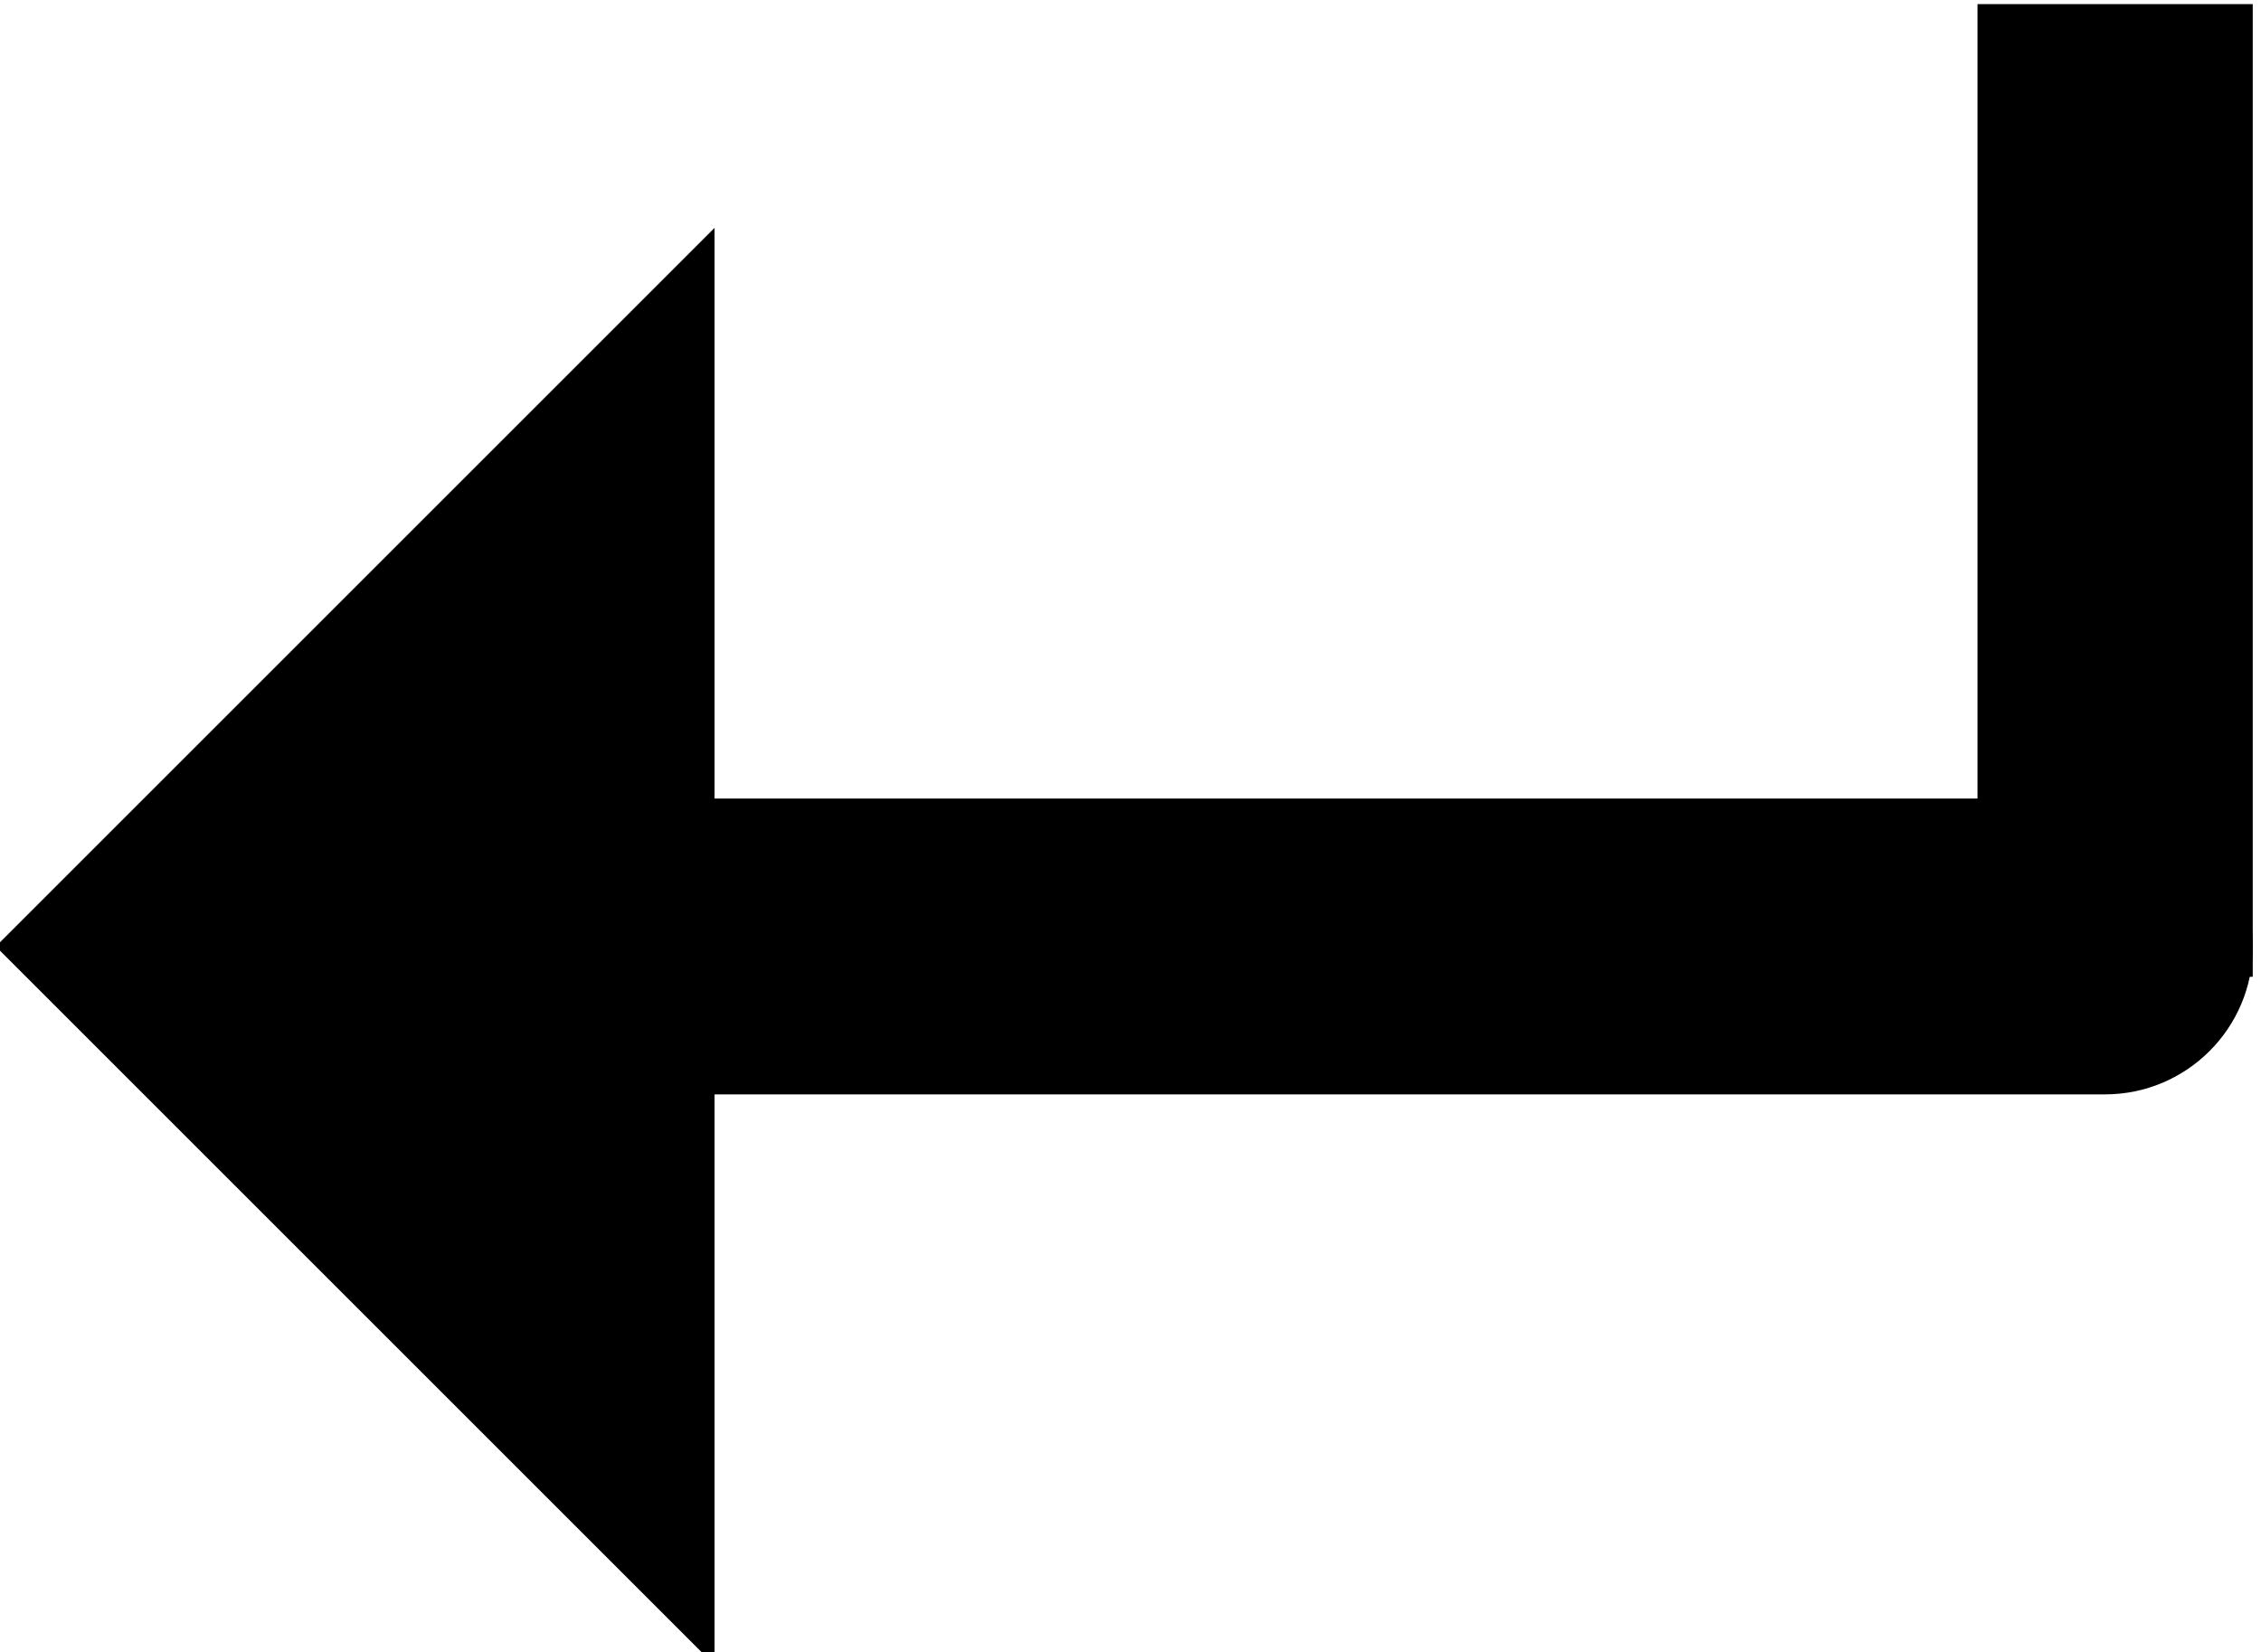
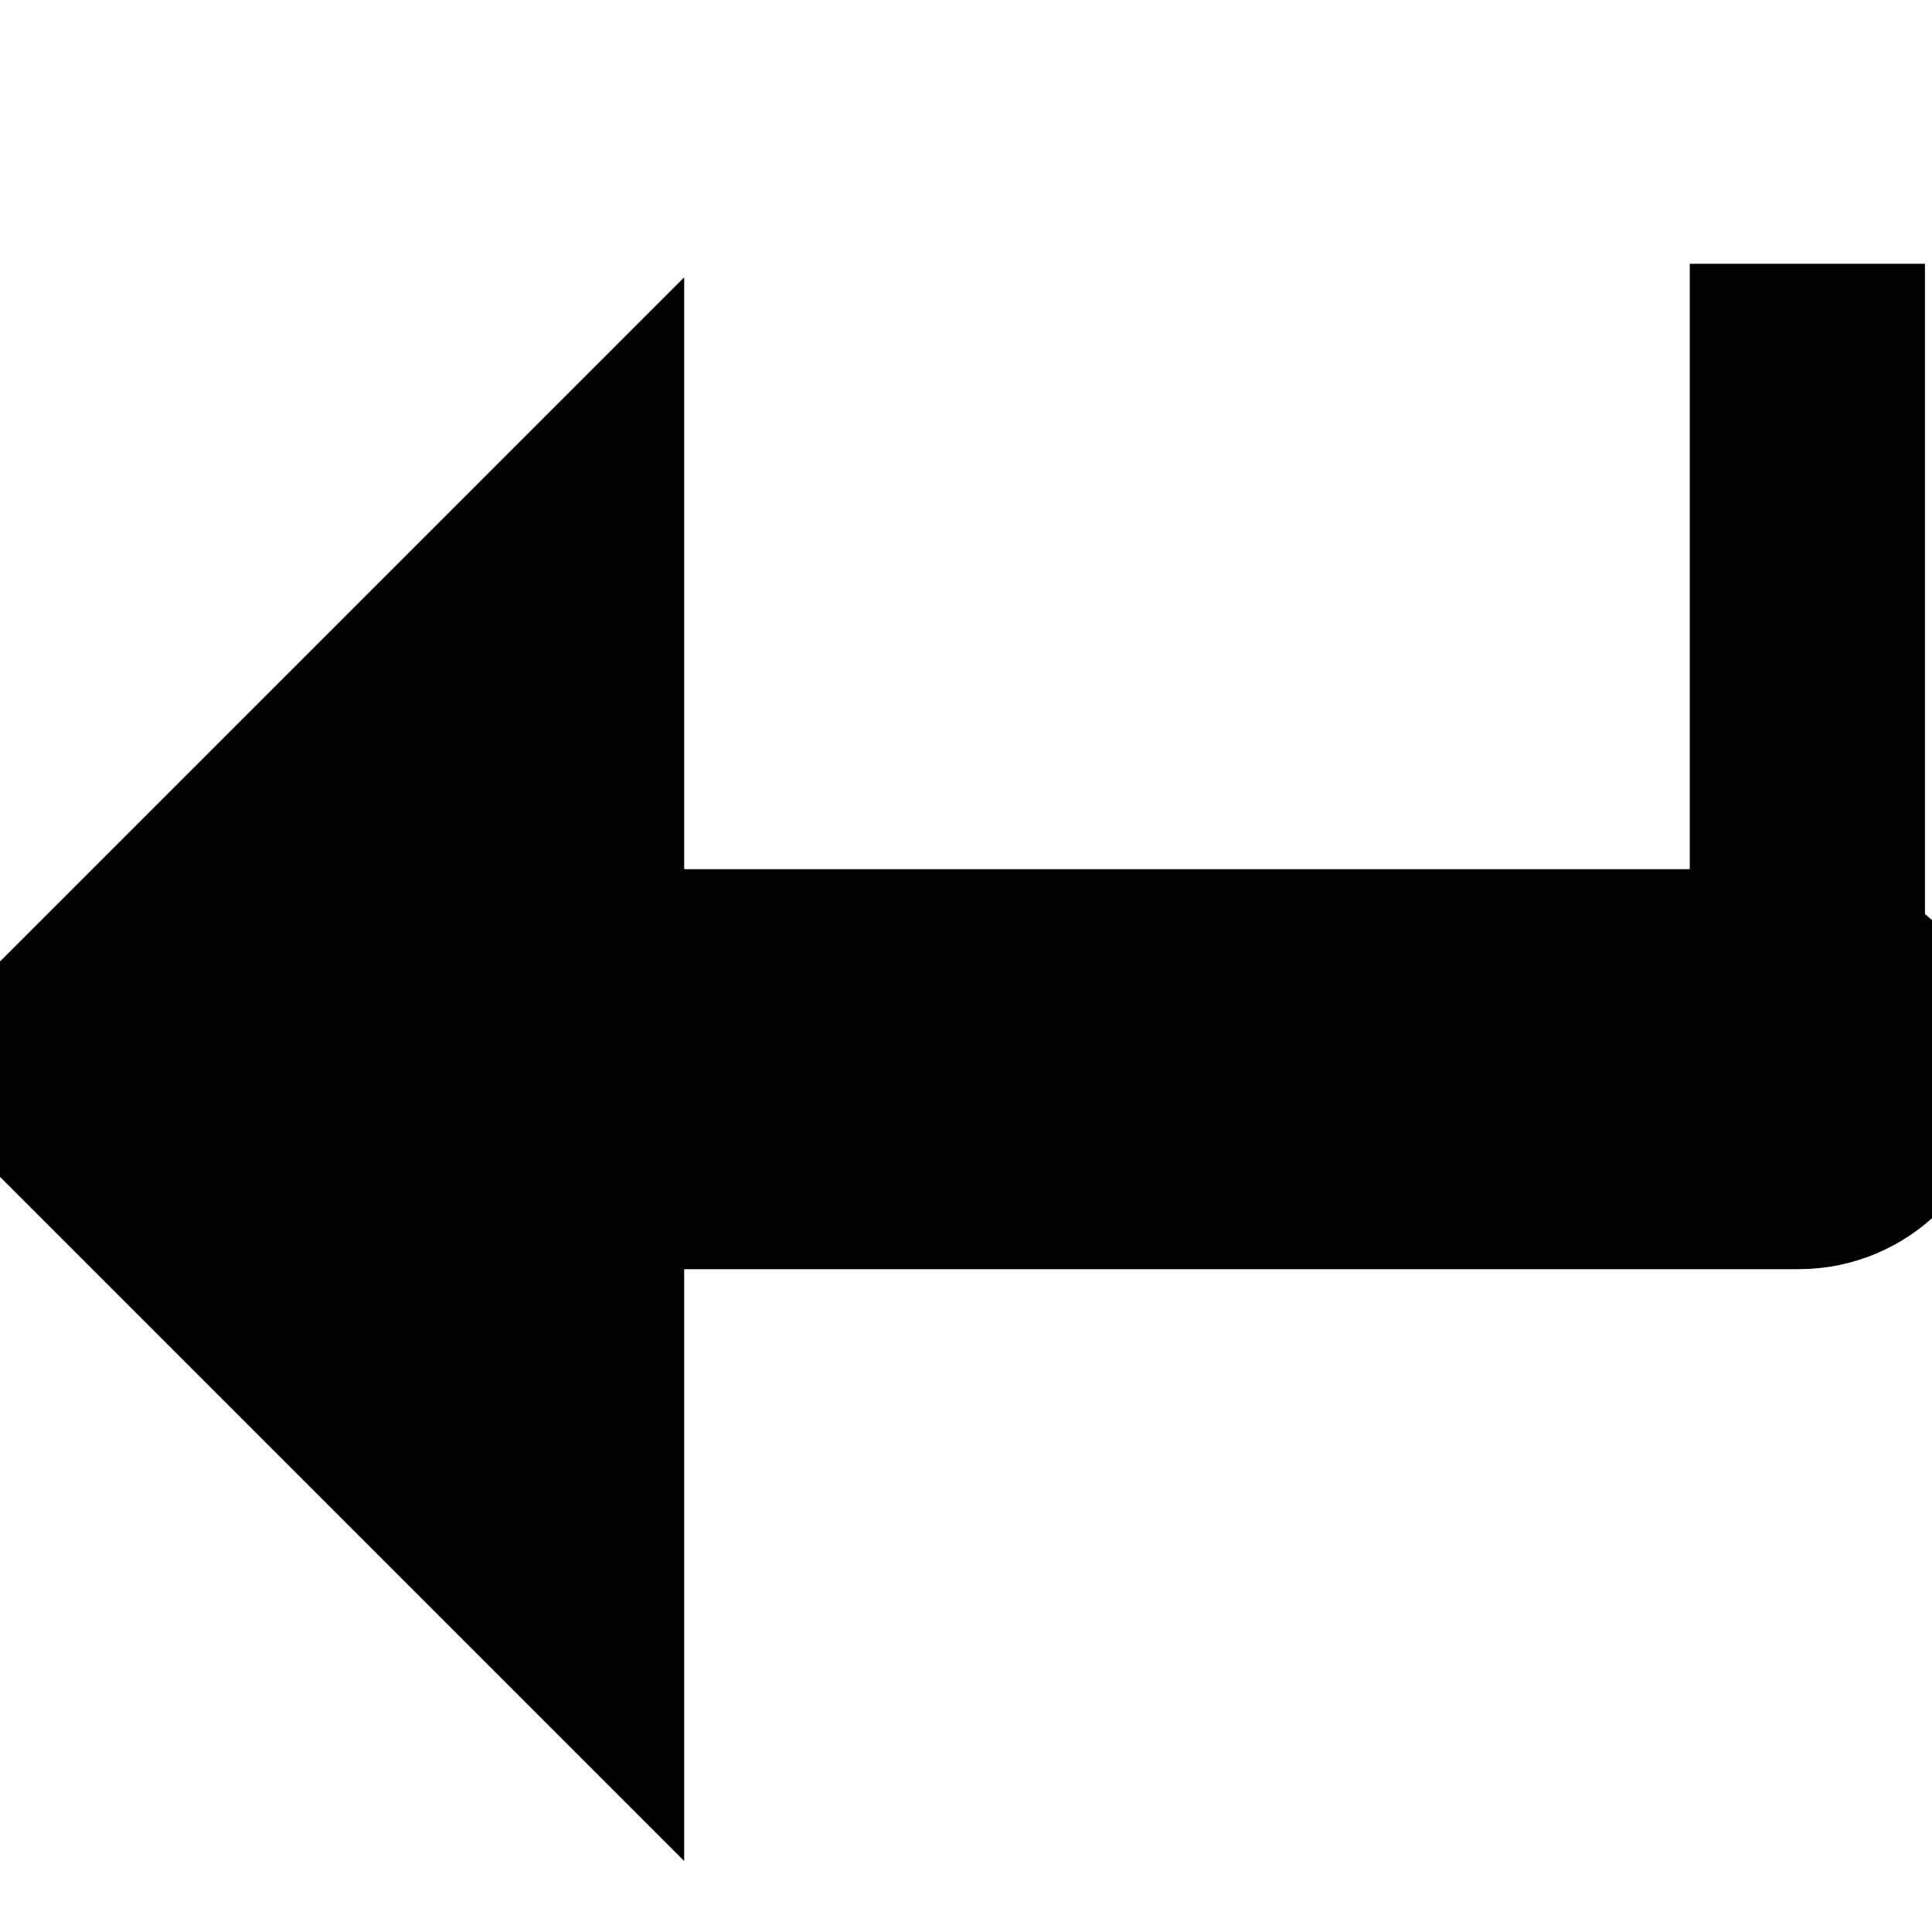
- <svg xmlns="http://www.w3.org/2000/svg" width="100%" height="100%" viewBox="296.994 344.25 139.652 102.027" preserveAspectRatio="xMidYMid meet">
+ <svg xmlns="http://www.w3.org/2000/svg" width="1em" height="1em" viewBox="296.994 344.25 139.652 102.027" preserveAspectRatio="xMidYMid meet">
  <rect id="svgEditorBackground" x="0" y="0" width="1350" height="960" style="fill:none;stroke:none" />
  <path d="M40,72h80c4.419,0,8,-3.581,8,-8s-3.581,-8,-8,-8h-80v-32l-40,40l40,40v-32Z" style="fill:#000000;stroke:black;vector-effect:non-scaling-stroke;stroke-width:1px" id="e1_shape" transform="matrix(1.07972 0 0 1.07972 297.441 333.619)" />
  <path d="M427.636,404.594v-60.09" style="fill:none;stroke:black;stroke-width:17px" id="e7_pathV" />
</svg>
